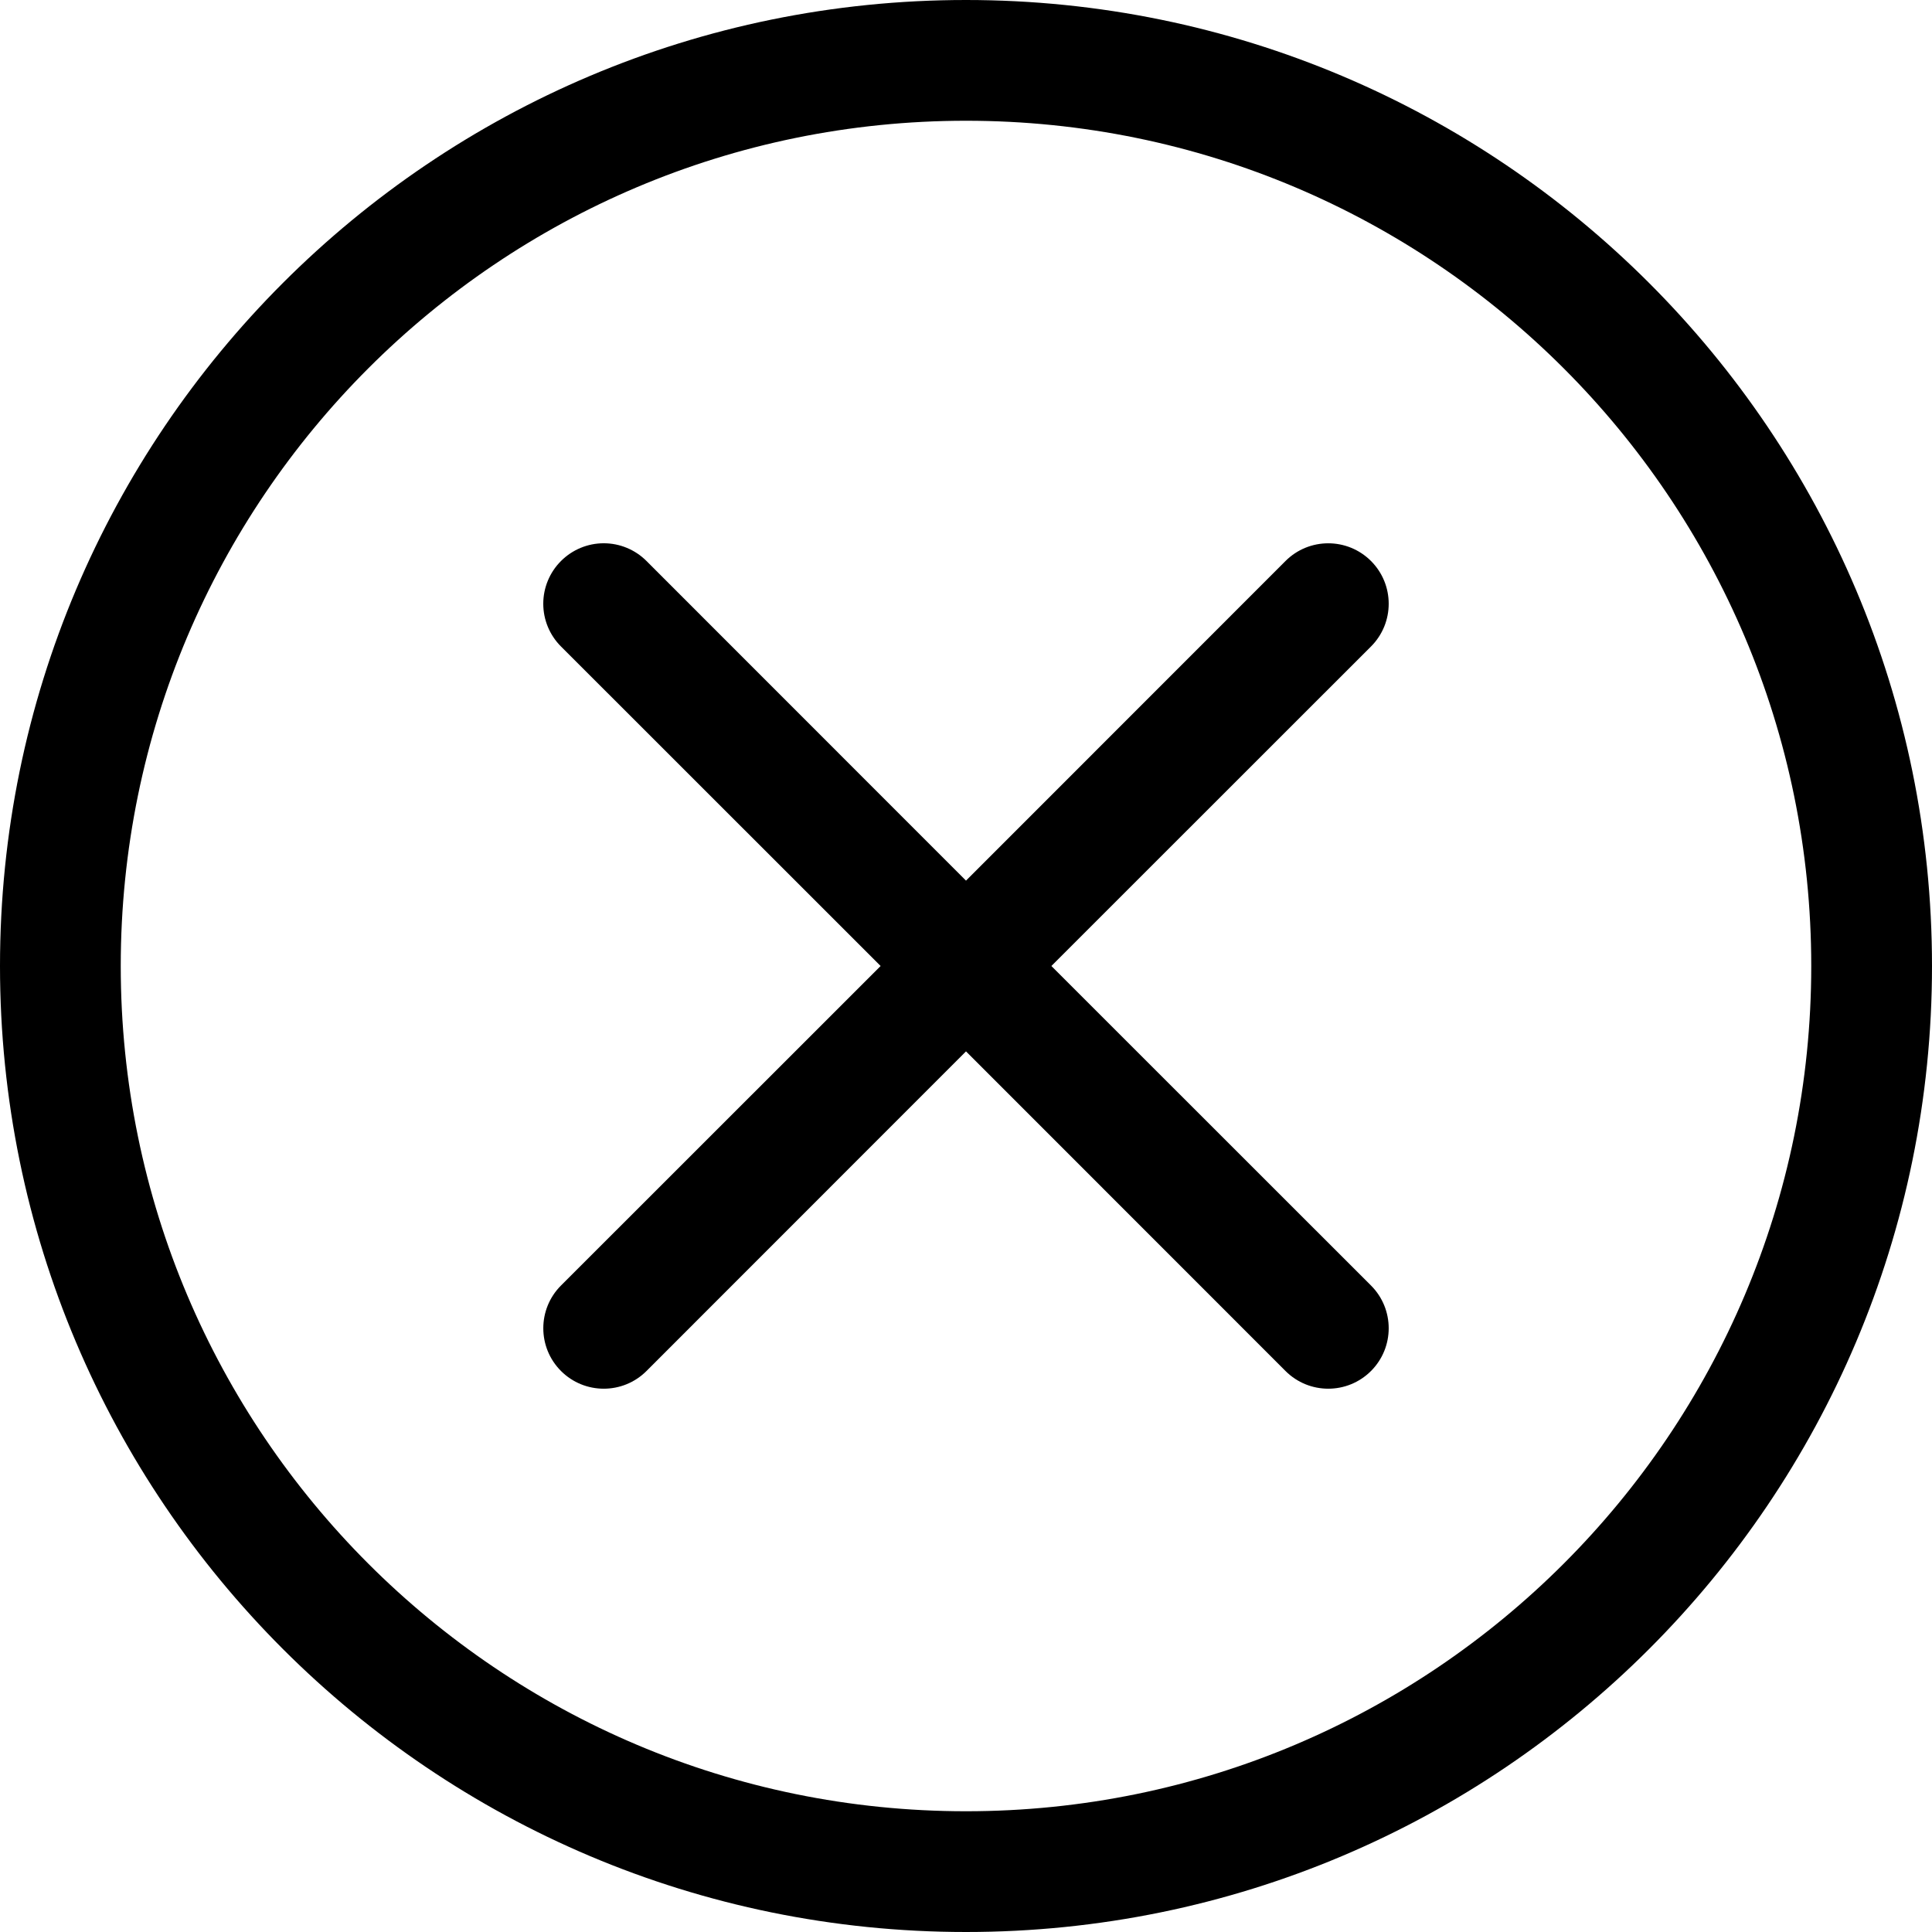
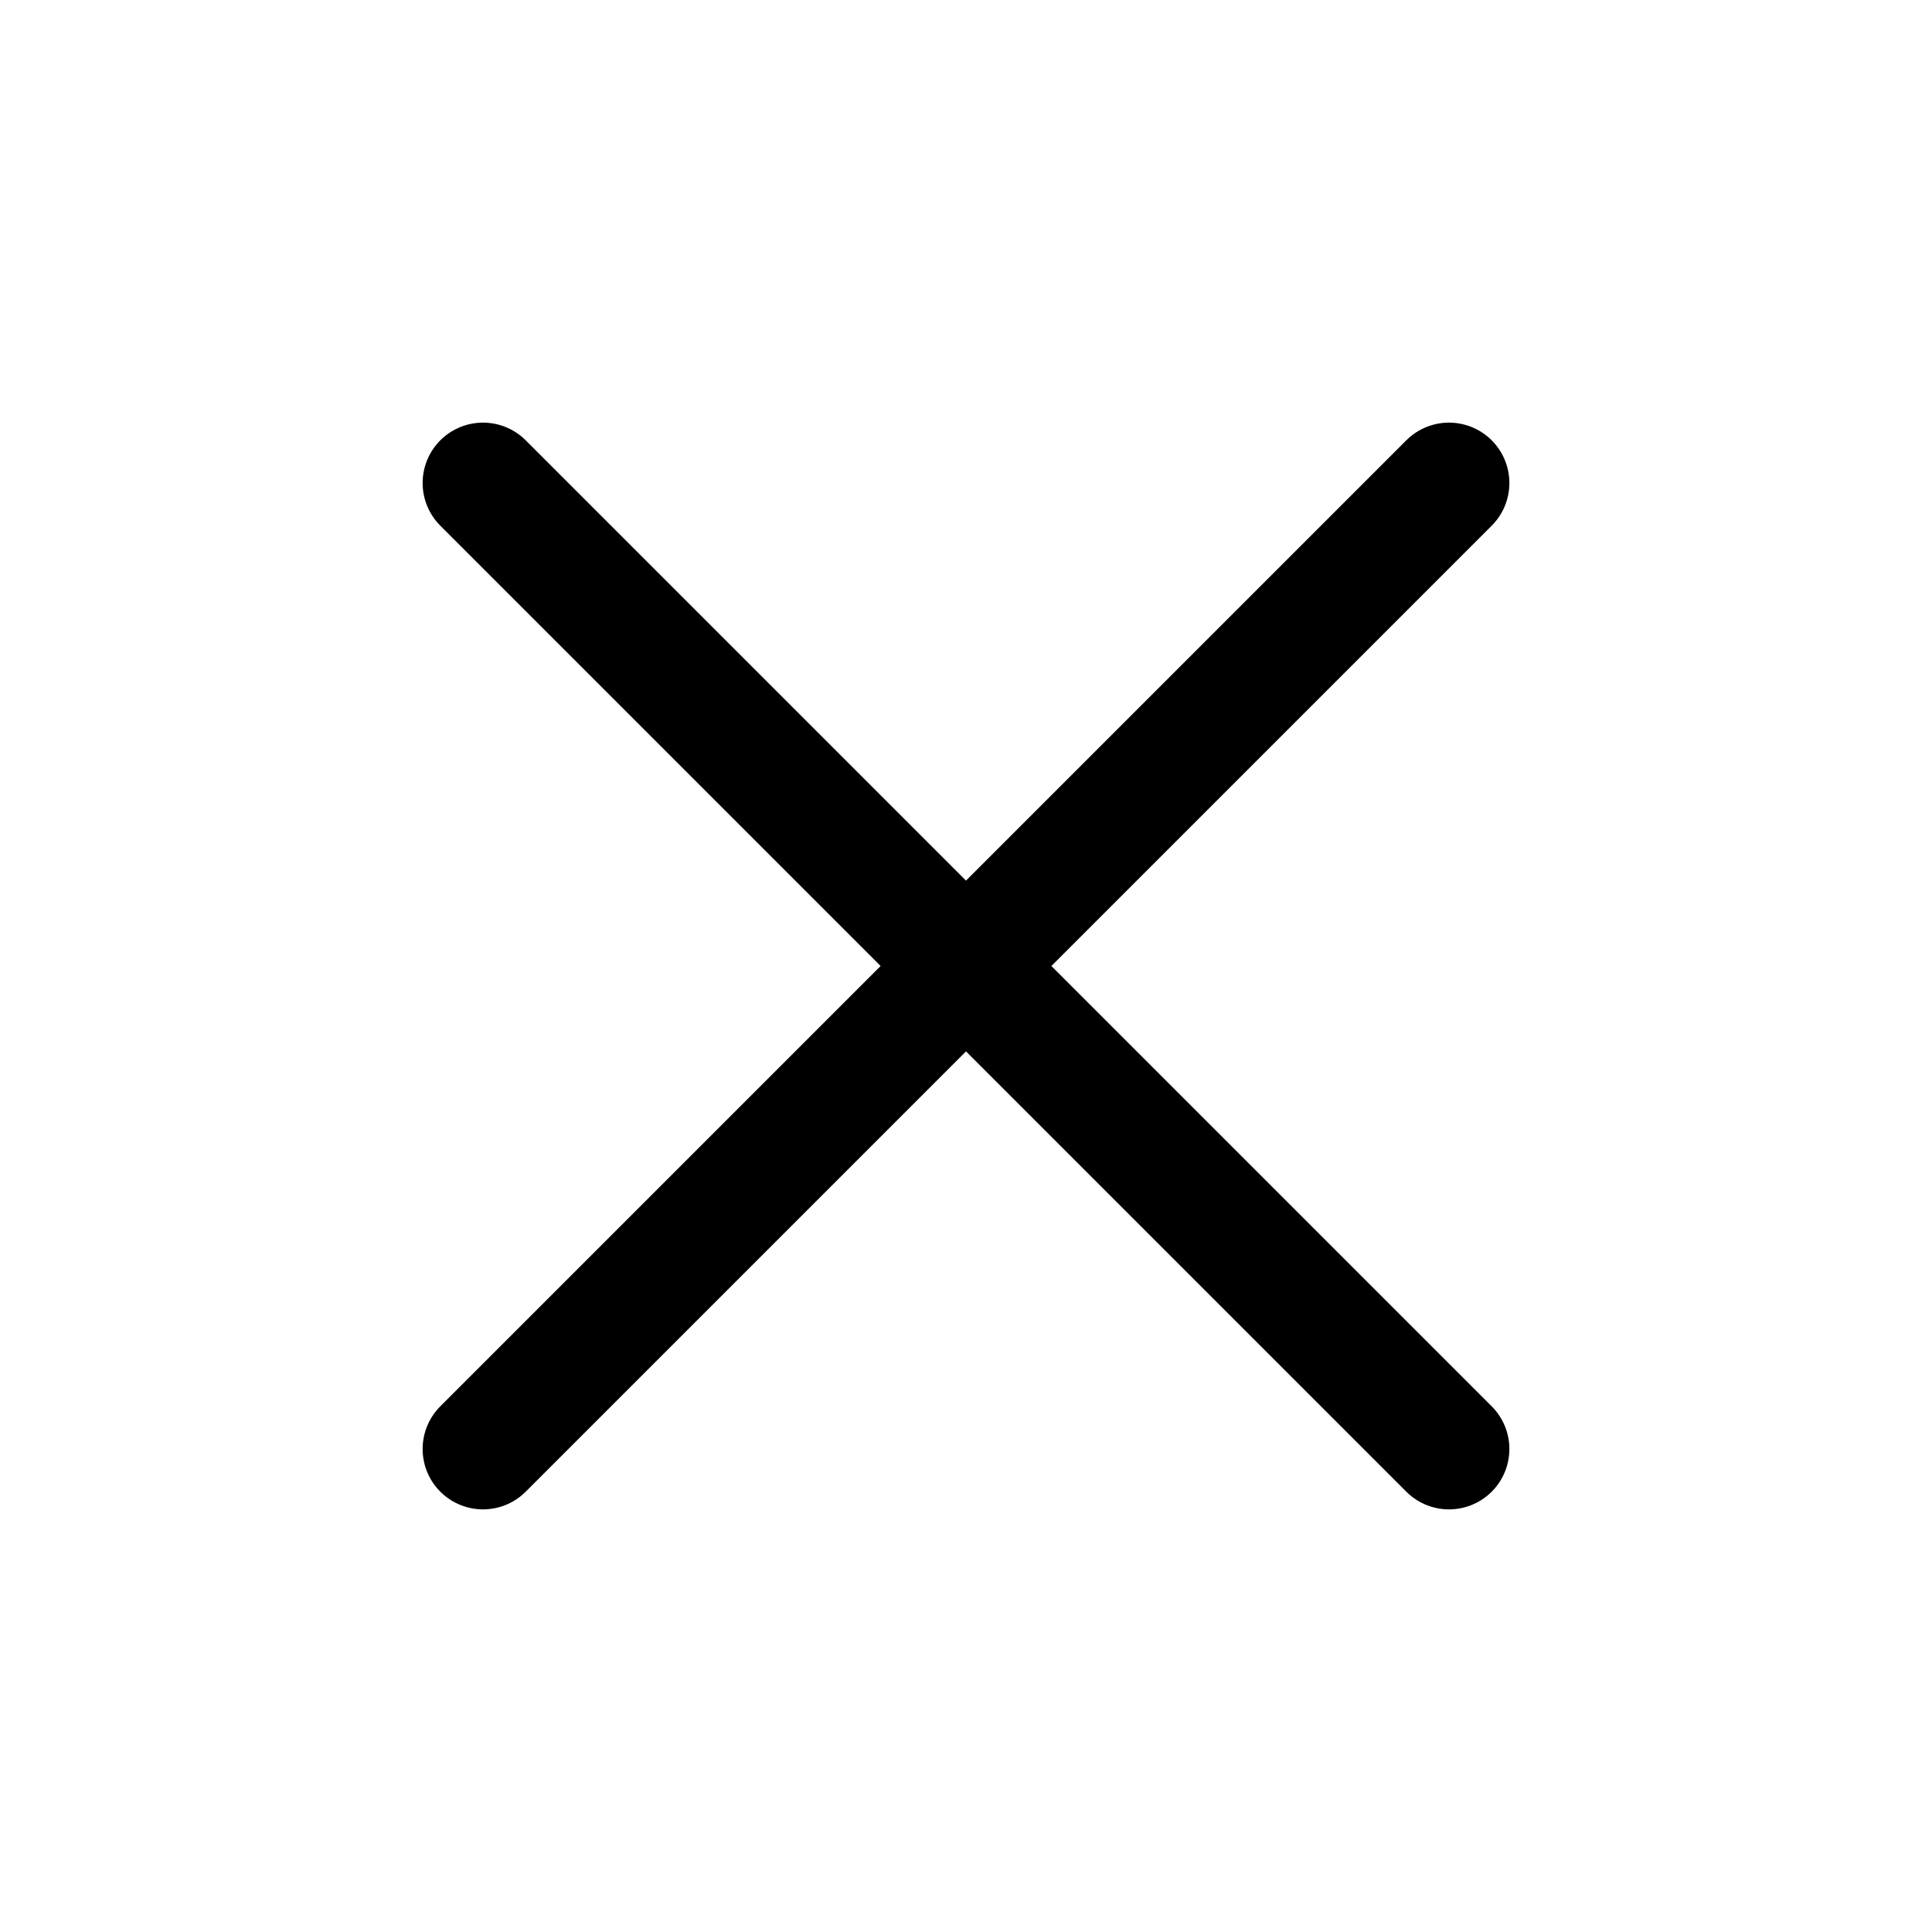
- <svg xmlns="http://www.w3.org/2000/svg" width="16" height="16" fill="currentColor" class="bi bi-x-circle" viewBox="0 0 16 16">
-   <path d="M8 15A7 7 0 1 1 8 1a7 7 0 0 1 0 14m0 1A8 8 0 1 0 8 0a8 8 0 0 0 0 16" />
-   <path d="M4.646 4.646a.5.5 0 0 1 .708 0L8 7.293l2.646-2.647a.5.5 0 0 1 .708.708L8.707 8l2.647 2.646a.5.5 0 0 1-.708.708L8 8.707l-2.646 2.647a.5.5 0 0 1-.708-.708L7.293 8 4.646 5.354a.5.5 0 0 1 0-.708" />
+ <svg xmlns="http://www.w3.org/2000/svg" fill="#000" viewBox="0 0 24 24" stroke-width="1.5" stroke="currentColor" class="size-6">
+   <path stroke-linecap="round" stroke-linejoin="round" d="M6 18 18 6M6 6l12 12" />
</svg>
